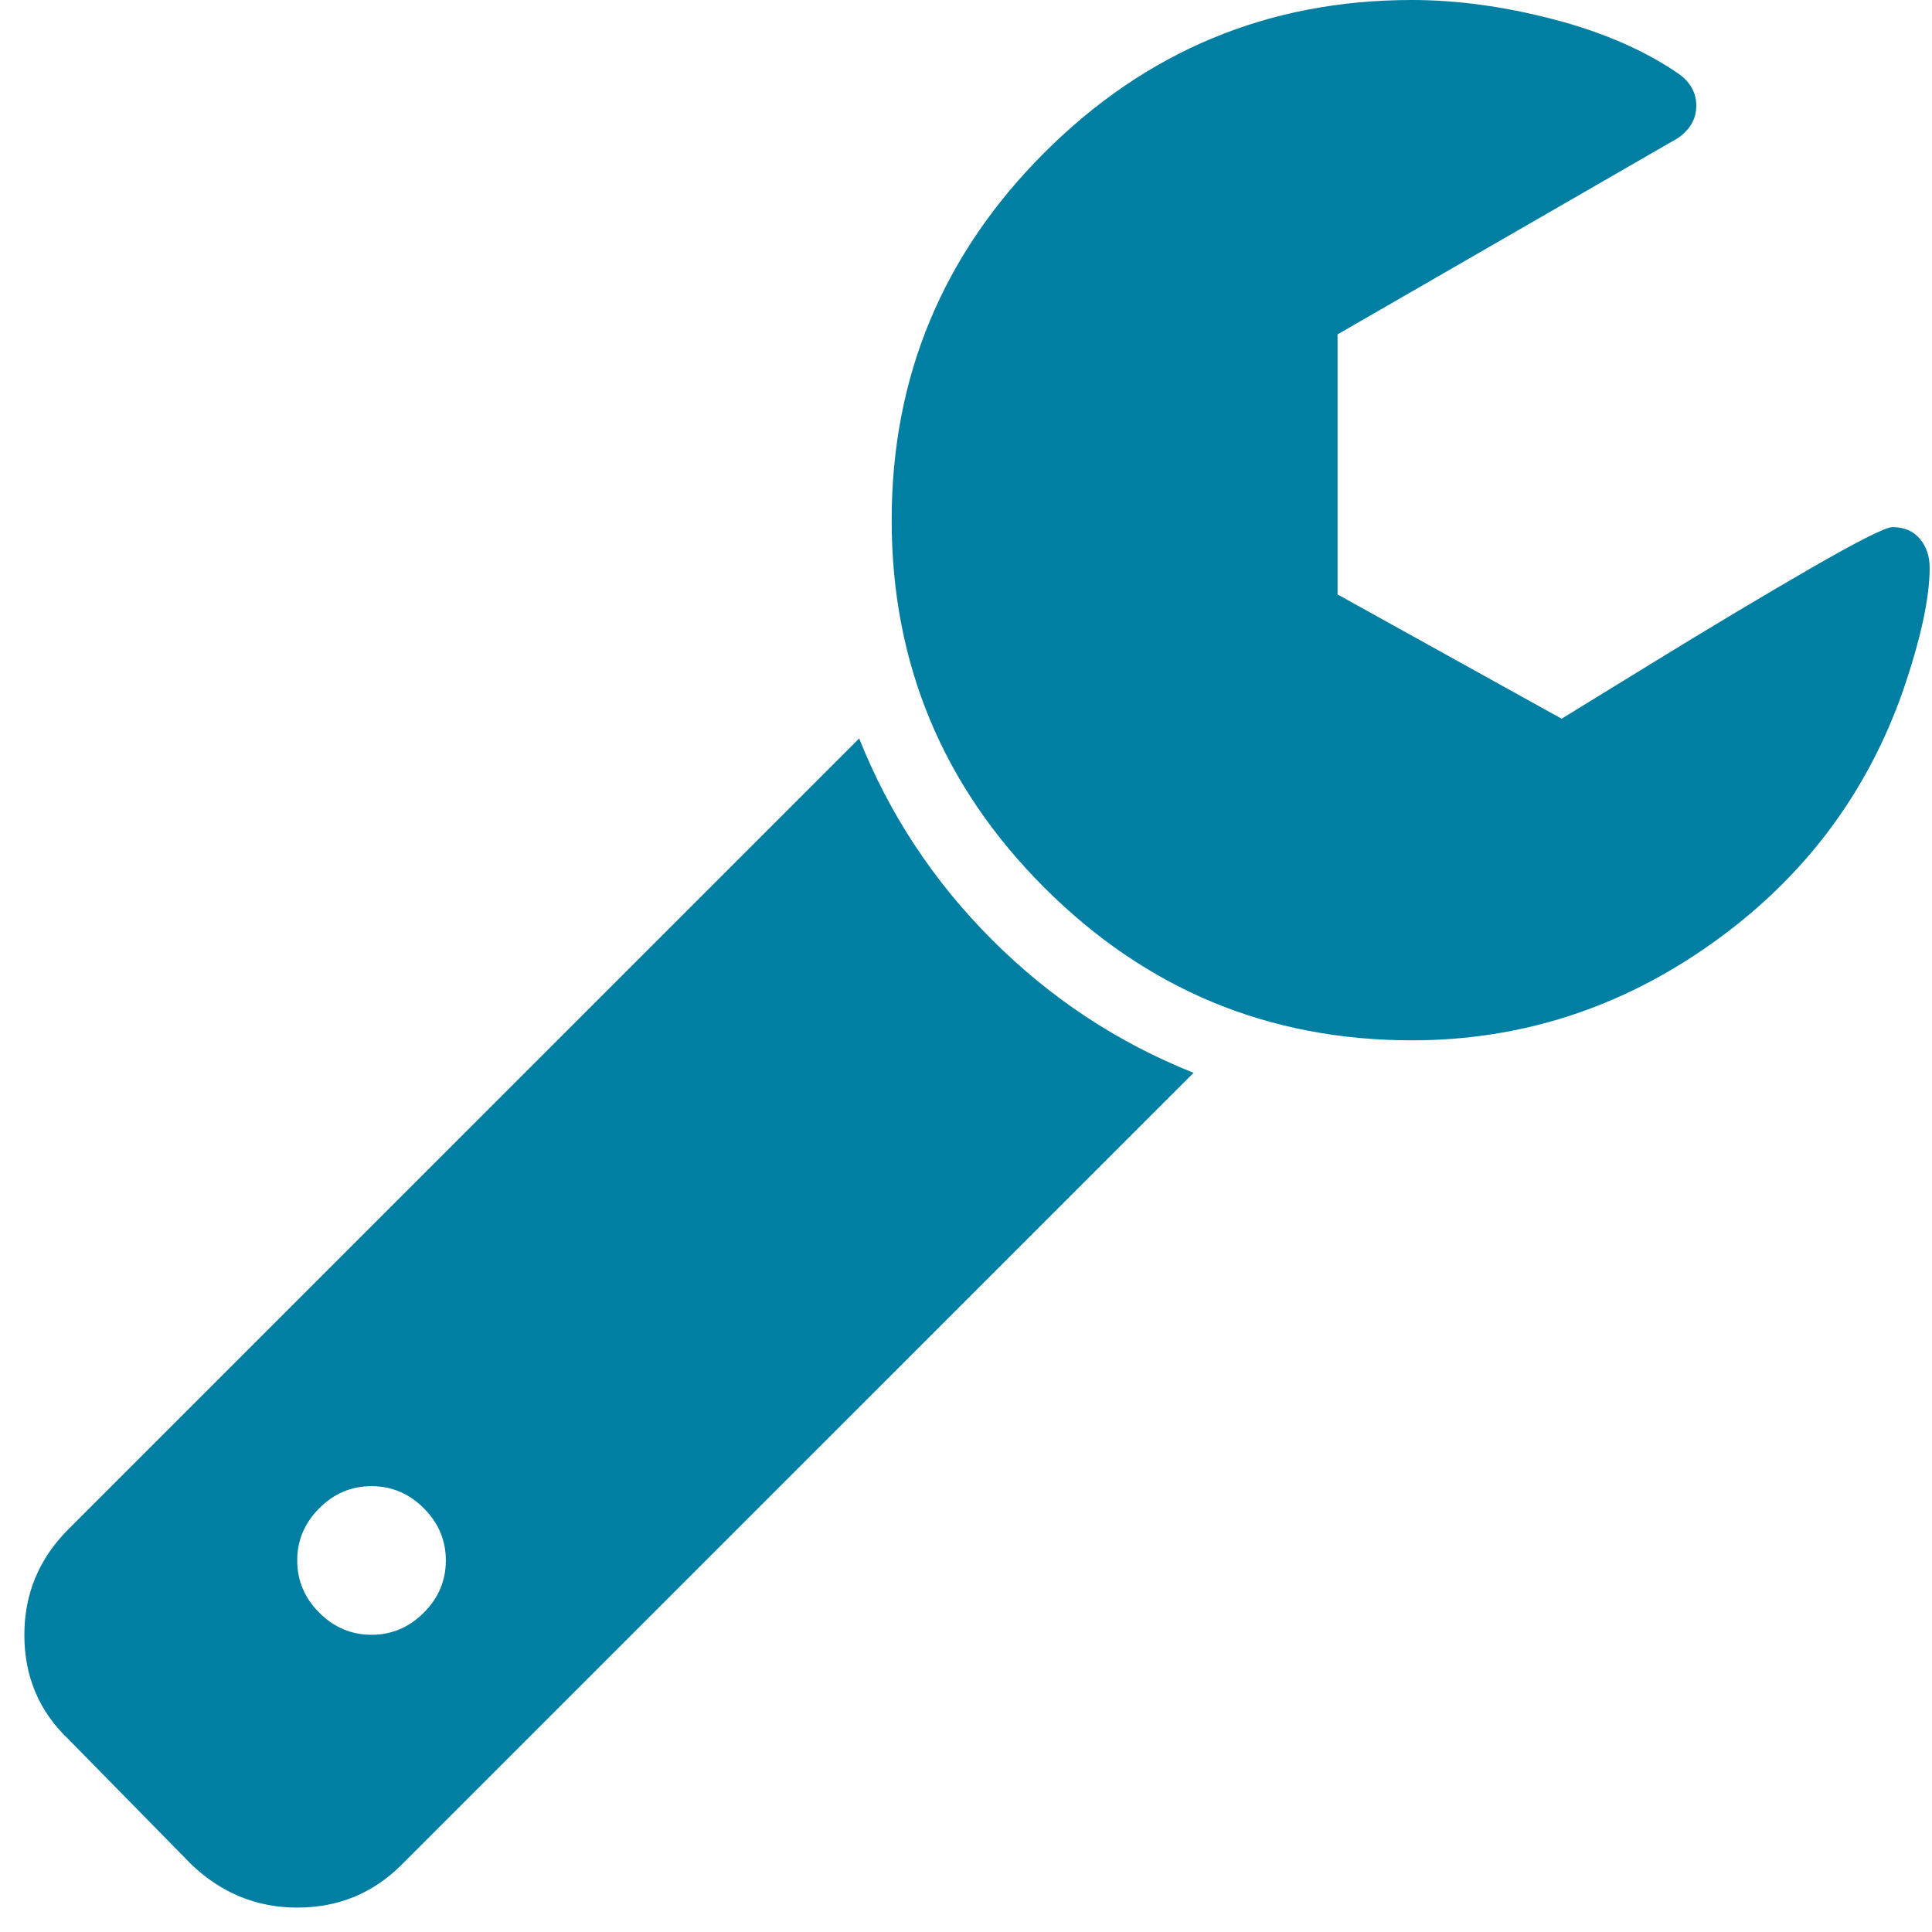
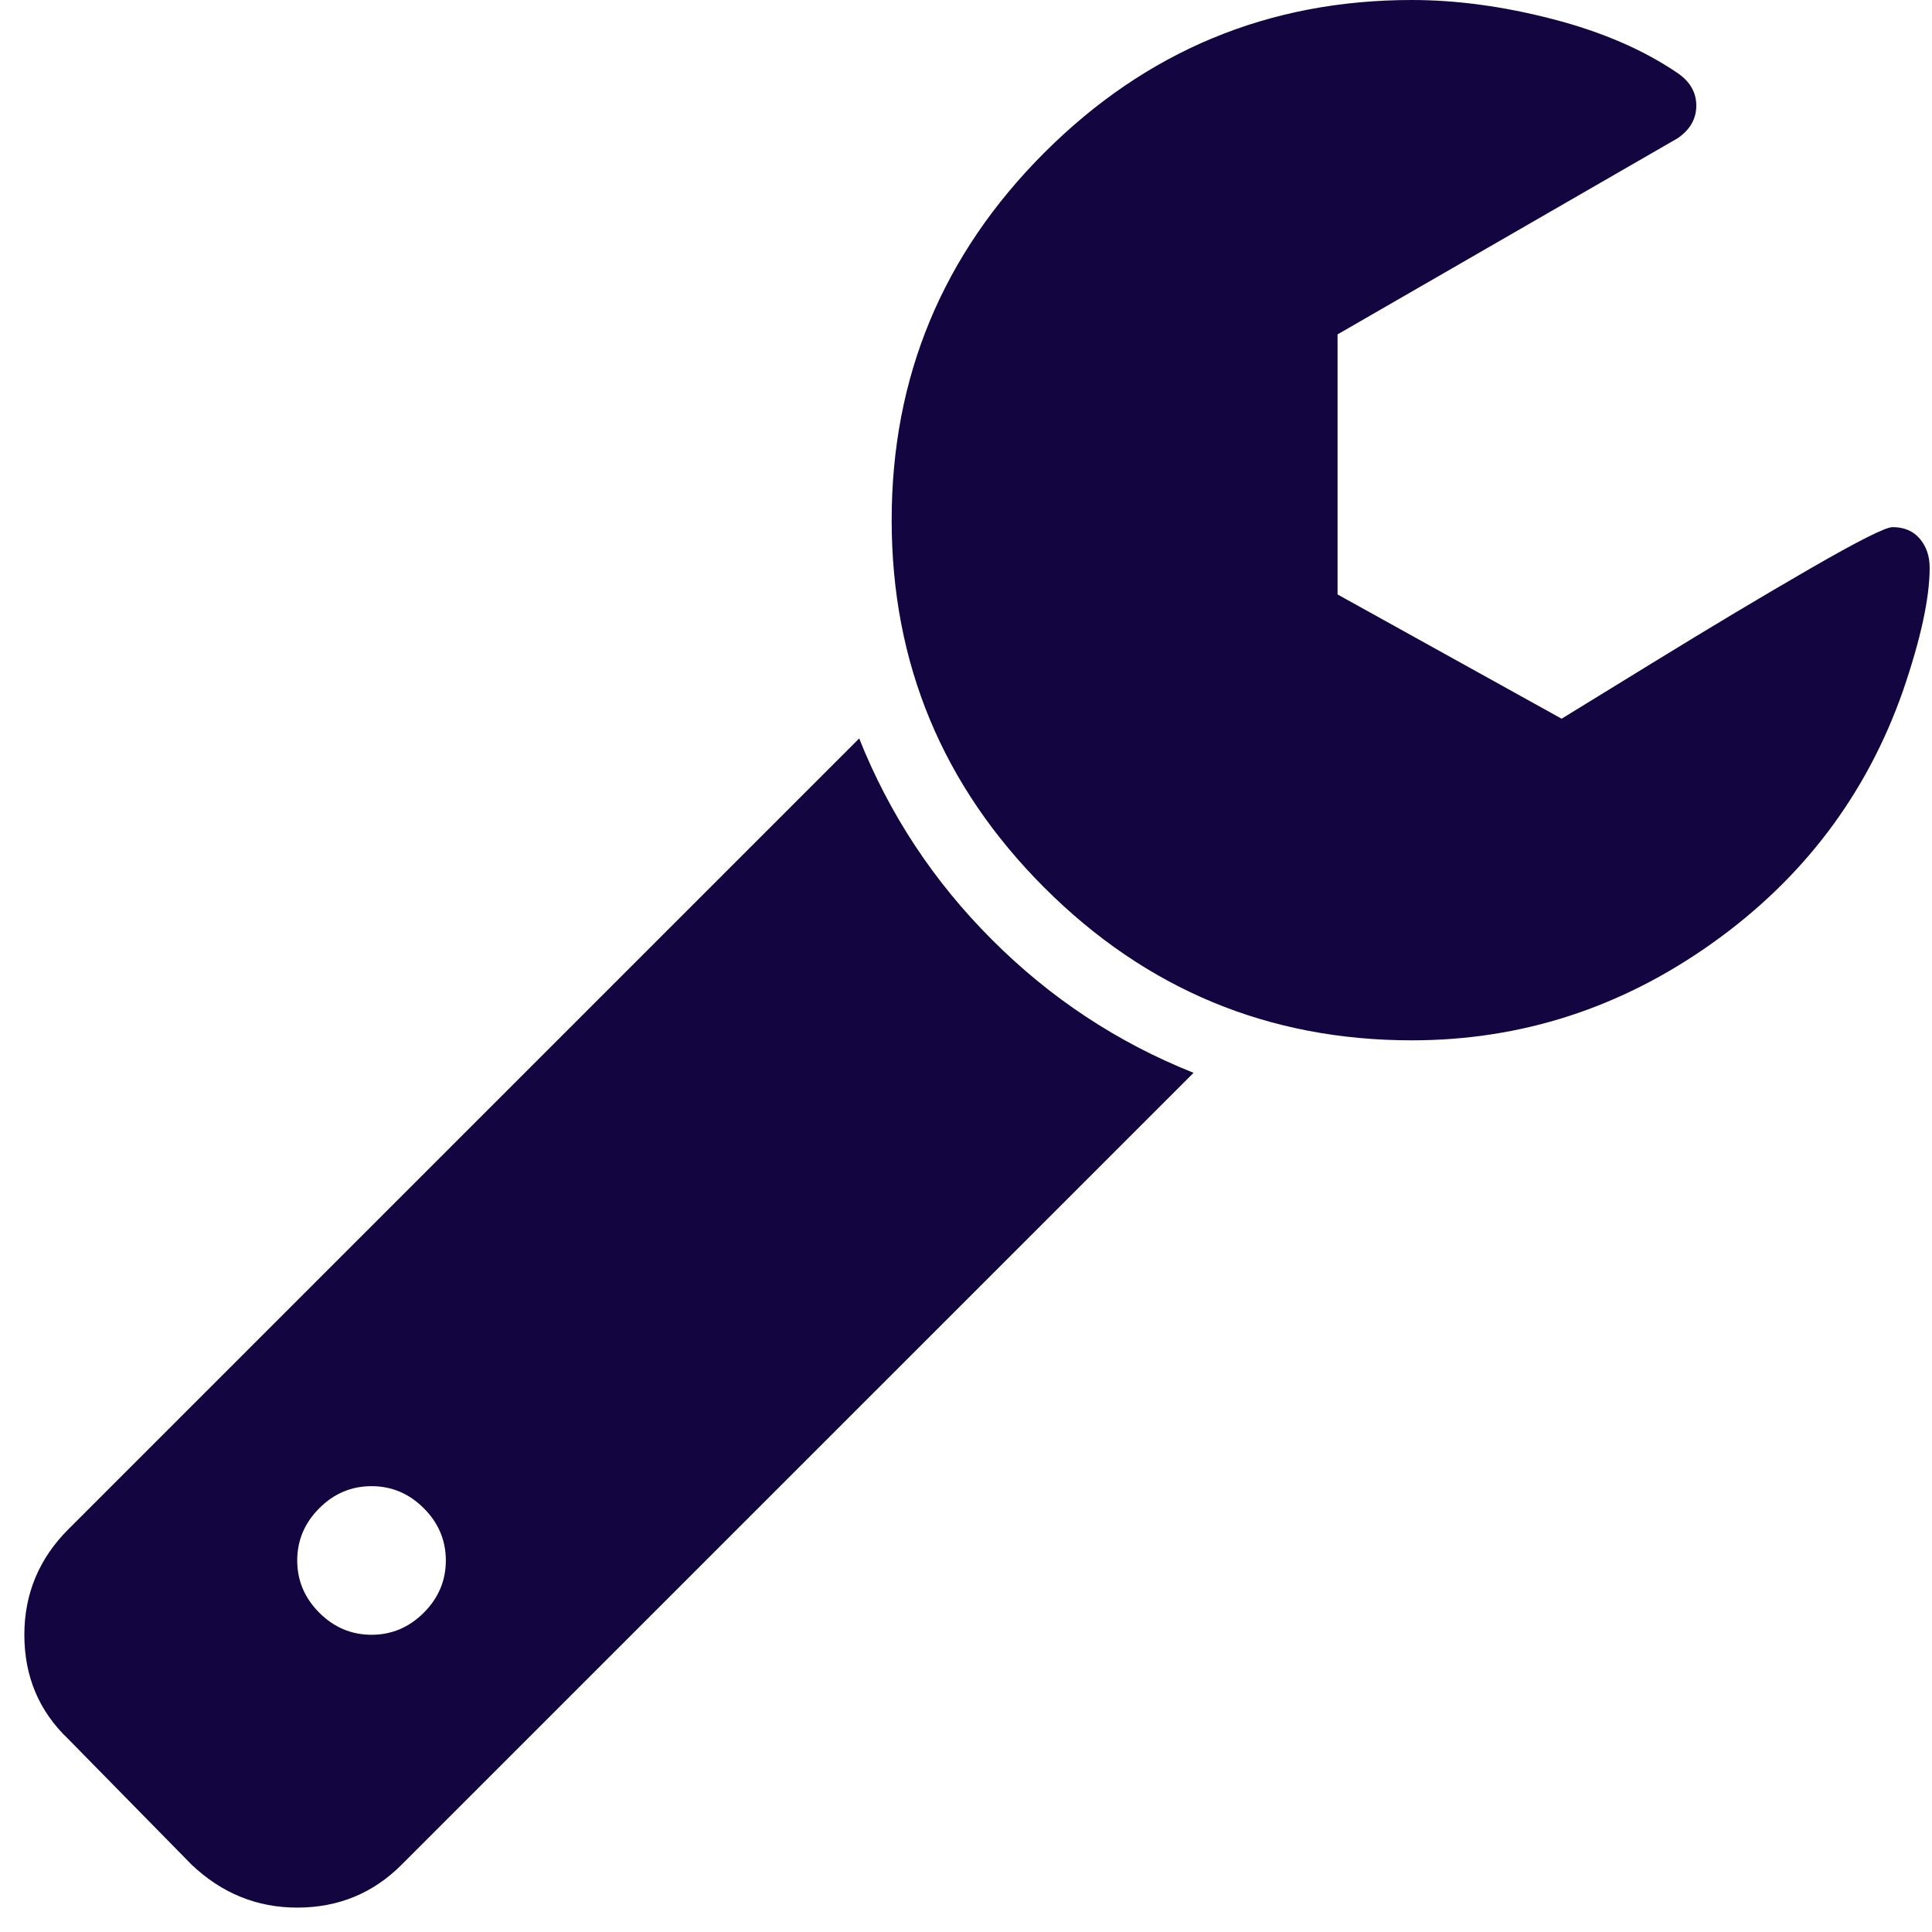
<svg xmlns="http://www.w3.org/2000/svg" width="38" height="38" viewBox="0 0 38 38" fill="none">
-   <path d="M8.769 30.692C8.769 30.297 8.625 29.954 8.335 29.665C8.046 29.375 7.703 29.231 7.308 29.231C6.912 29.231 6.569 29.375 6.28 29.665C5.991 29.954 5.846 30.297 5.846 30.692C5.846 31.088 5.991 31.431 6.28 31.72C6.569 32.009 6.912 32.154 7.308 32.154C7.703 32.154 8.046 32.009 8.335 31.72C8.625 31.431 8.769 31.088 8.769 30.692ZM23.476 21.101L7.901 36.675C7.338 37.239 6.653 37.52 5.846 37.52C5.054 37.52 4.362 37.239 3.768 36.675L1.347 34.209C0.769 33.661 0.479 32.976 0.479 32.154C0.479 31.347 0.769 30.654 1.347 30.076L16.899 14.524C17.493 16.016 18.364 17.337 19.514 18.486C20.663 19.636 21.984 20.507 23.476 21.101ZM37.954 11.167C37.954 11.761 37.779 12.568 37.429 13.588C36.714 15.628 35.461 17.284 33.672 18.555C31.884 19.826 29.916 20.462 27.769 20.462C24.953 20.462 22.543 19.46 20.541 17.459C18.539 15.457 17.538 13.047 17.538 10.231C17.538 7.414 18.539 5.005 20.541 3.003C22.543 1.001 24.953 0 27.769 0C28.652 0 29.577 0.126 30.544 0.377C31.511 0.628 32.329 0.982 32.999 1.439C33.242 1.606 33.364 1.819 33.364 2.078C33.364 2.337 33.242 2.55 32.999 2.718L26.308 6.577V11.692L30.715 14.136C30.791 14.09 31.393 13.721 32.519 13.028C33.646 12.335 34.677 11.719 35.614 11.178C36.55 10.638 37.087 10.368 37.224 10.368C37.452 10.368 37.631 10.444 37.76 10.596C37.889 10.748 37.954 10.939 37.954 11.167Z" fill="#007FA2" />
+   <path d="M8.769 30.692C8.769 30.297 8.625 29.954 8.335 29.665C8.046 29.375 7.703 29.231 7.308 29.231C6.912 29.231 6.569 29.375 6.28 29.665C5.991 29.954 5.846 30.297 5.846 30.692C5.846 31.088 5.991 31.431 6.28 31.72C6.569 32.009 6.912 32.154 7.308 32.154C7.703 32.154 8.046 32.009 8.335 31.72C8.625 31.431 8.769 31.088 8.769 30.692ZM23.476 21.101L7.901 36.675C7.338 37.239 6.653 37.52 5.846 37.52C5.054 37.52 4.362 37.239 3.768 36.675L1.347 34.209C0.769 33.661 0.479 32.976 0.479 32.154C0.479 31.347 0.769 30.654 1.347 30.076L16.899 14.524C17.493 16.016 18.364 17.337 19.514 18.486C20.663 19.636 21.984 20.507 23.476 21.101ZM37.954 11.167C37.954 11.761 37.779 12.568 37.429 13.588C36.714 15.628 35.461 17.284 33.672 18.555C31.884 19.826 29.916 20.462 27.769 20.462C24.953 20.462 22.543 19.46 20.541 17.459C18.539 15.457 17.538 13.047 17.538 10.231C17.538 7.414 18.539 5.005 20.541 3.003C22.543 1.001 24.953 0 27.769 0C28.652 0 29.577 0.126 30.544 0.377C31.511 0.628 32.329 0.982 32.999 1.439C33.242 1.606 33.364 1.819 33.364 2.078C33.364 2.337 33.242 2.55 32.999 2.718L26.308 6.577V11.692L30.715 14.136C30.791 14.09 31.393 13.721 32.519 13.028C33.646 12.335 34.677 11.719 35.614 11.178C36.55 10.638 37.087 10.368 37.224 10.368C37.452 10.368 37.631 10.444 37.76 10.596C37.889 10.748 37.954 10.939 37.954 11.167Z" fill="#120540" />
</svg>
